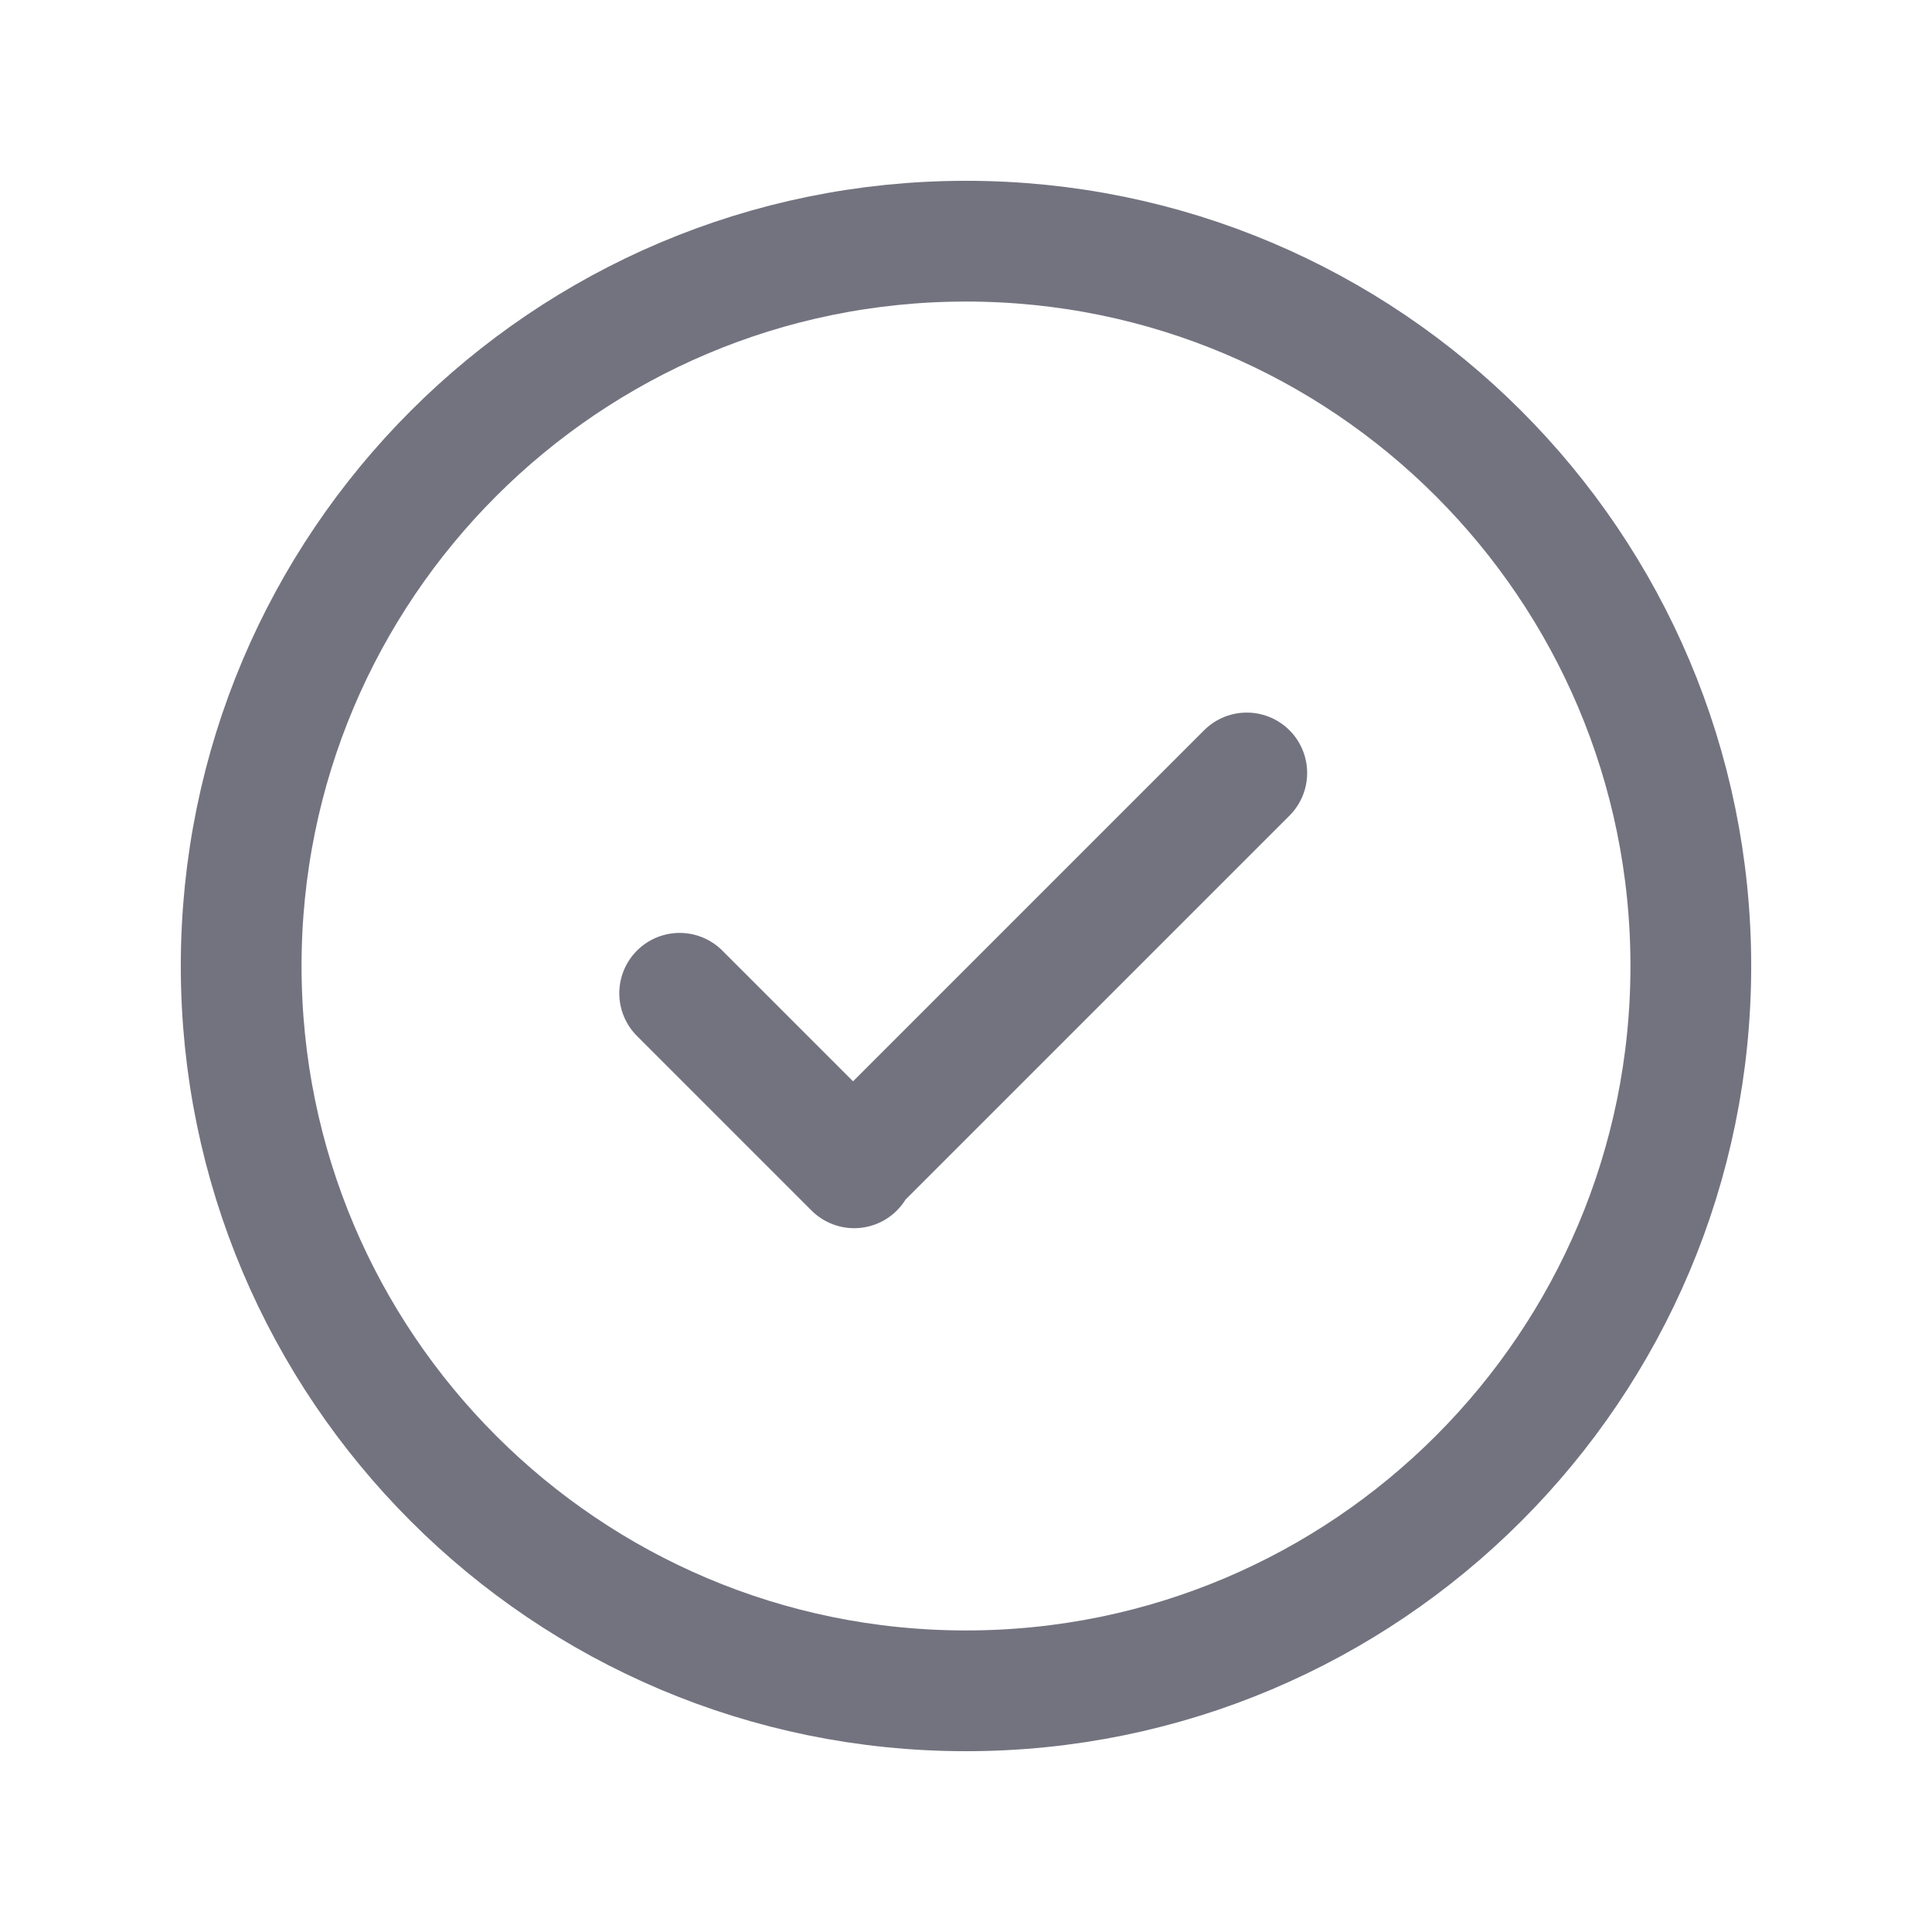
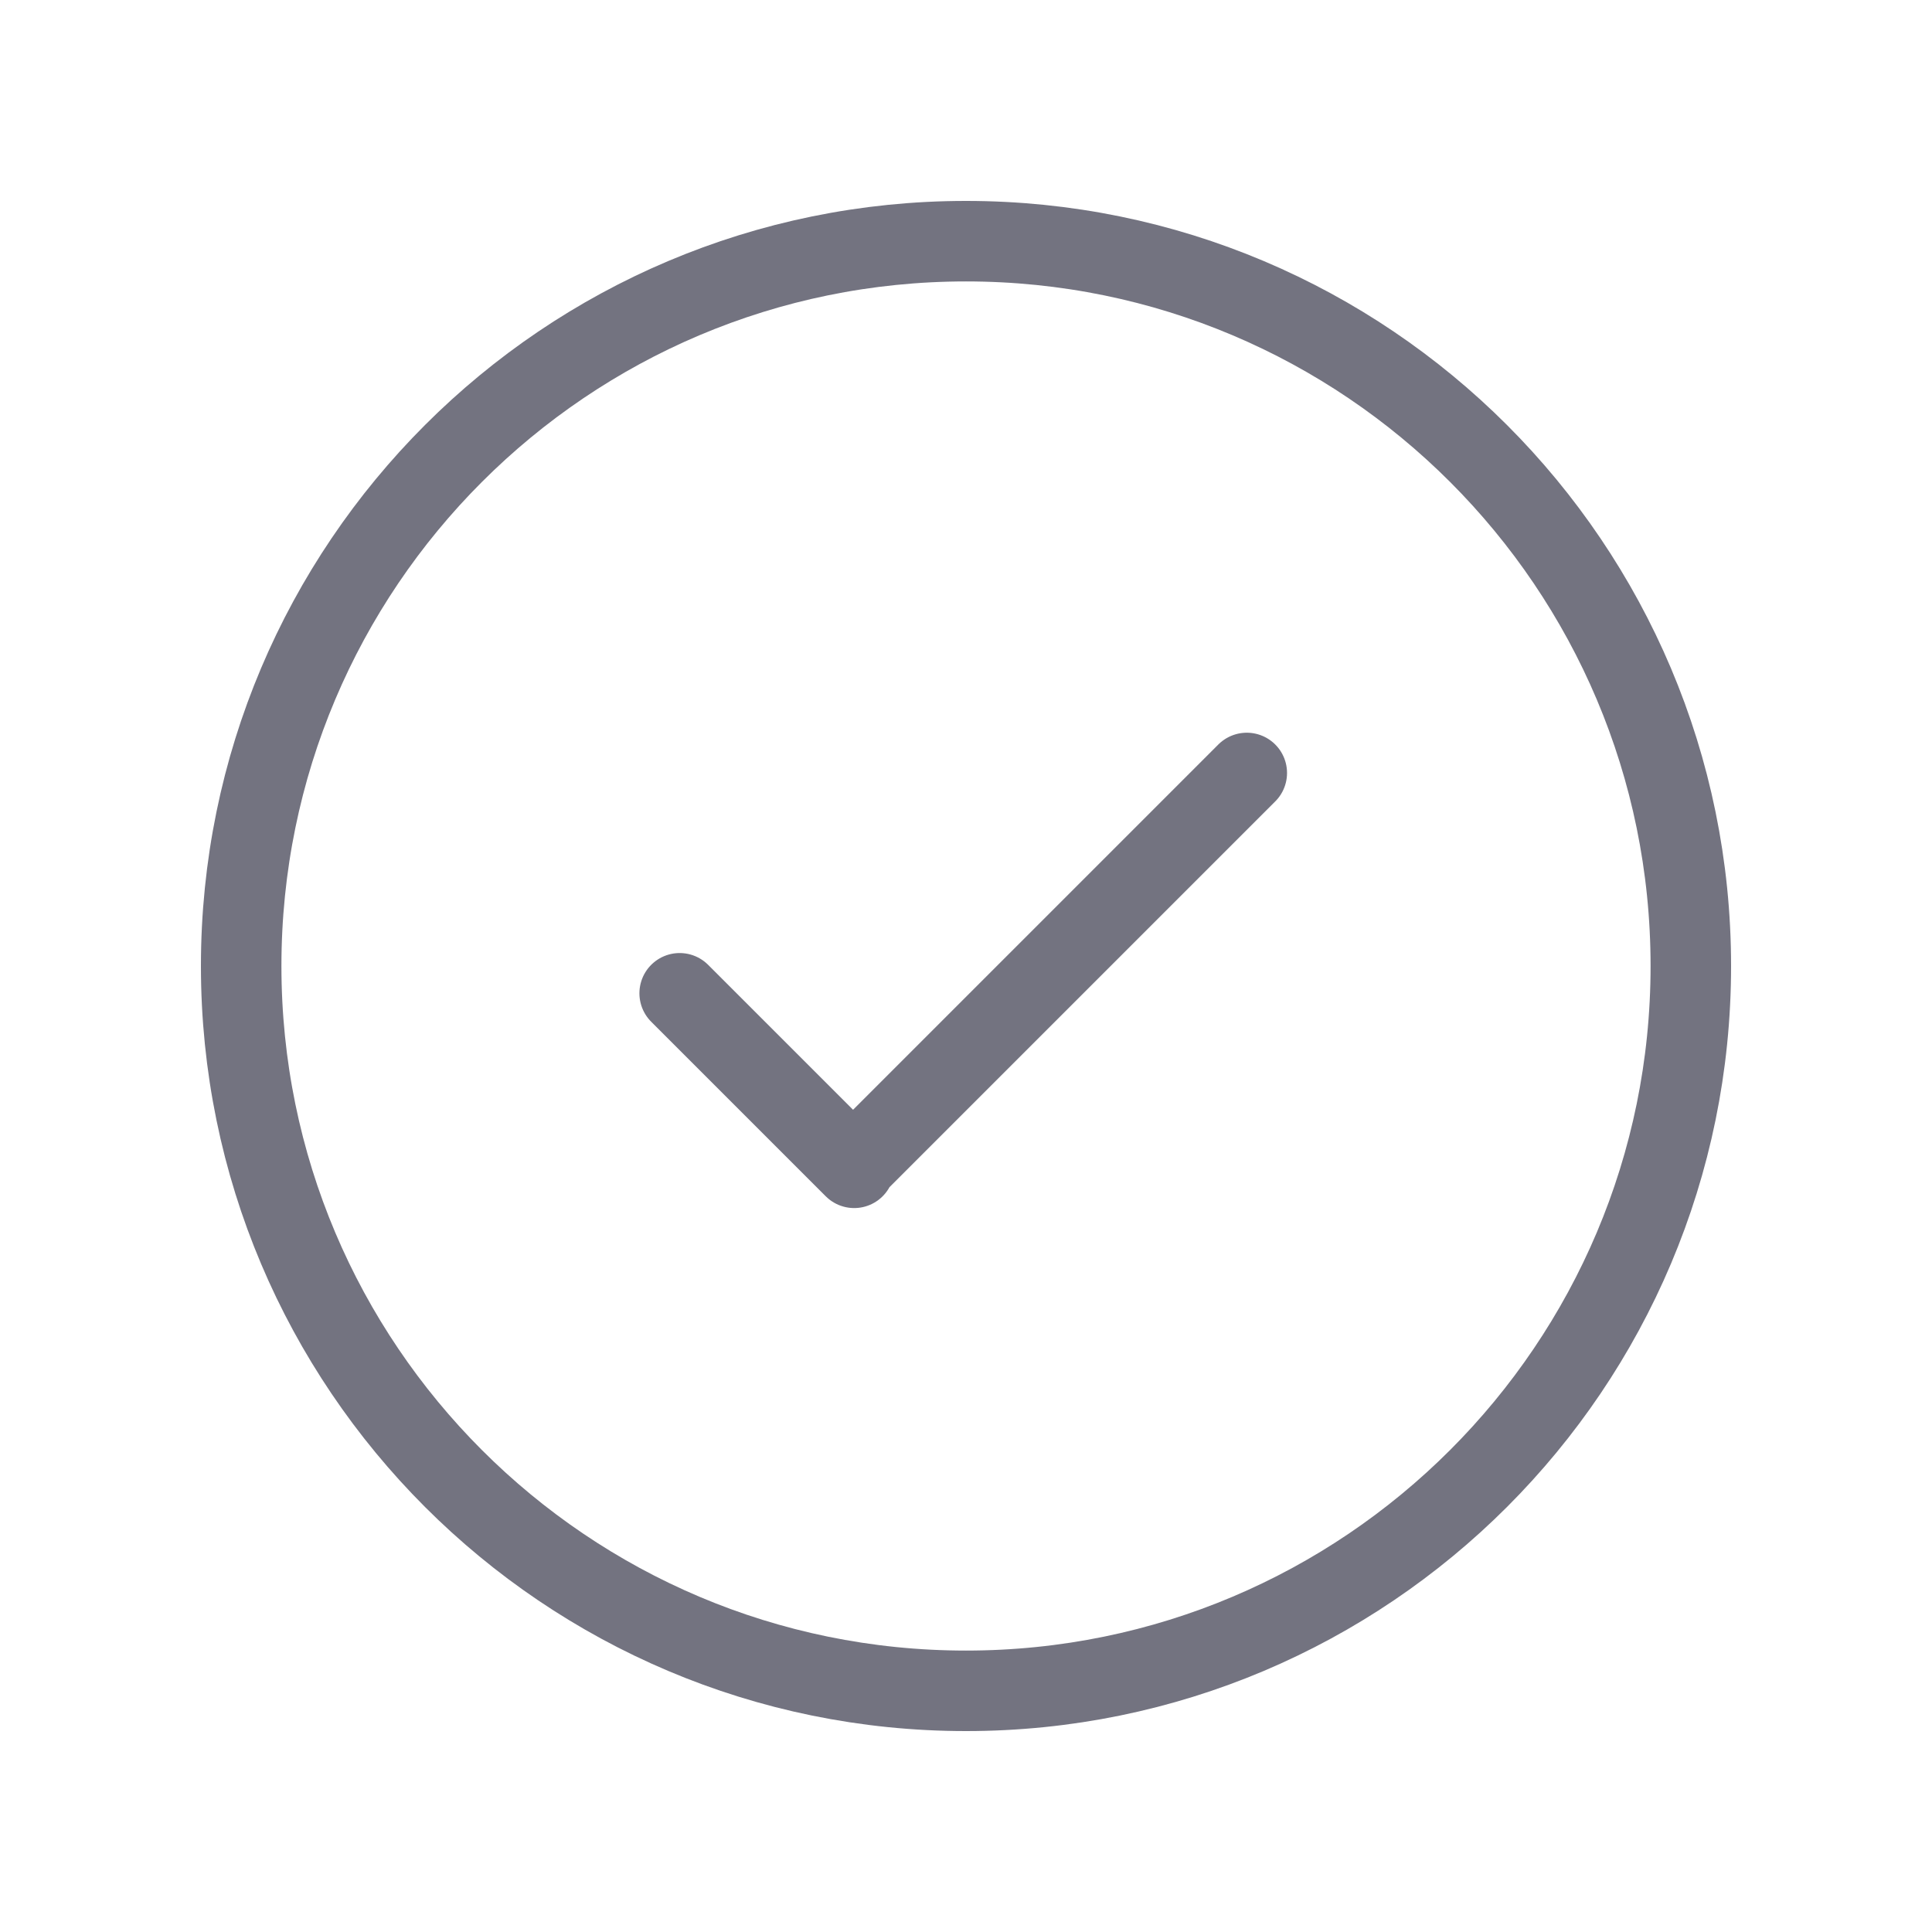
<svg xmlns="http://www.w3.org/2000/svg" width="24" height="24" viewBox="0 0 24 24" fill="none">
-   <circle cx="12" cy="12" r="9.004" stroke="#737380" stroke-width="1.5" stroke-linecap="round" stroke-linejoin="round" />
-   <path d="M8.443 12.339L10.611 14.507L10.597 14.493L15.488 9.602" stroke="#737380" stroke-width="1.5" stroke-linecap="round" stroke-linejoin="round" />
+   <circle cx="12" cy="12" r="9.004" stroke="#737380" strokeWidth="1.5" stroke-linecap="round" stroke-linejoin="round" />
+   <path d="M8.443 12.339L10.611 14.507L10.597 14.493L15.488 9.602" stroke="#737380" strokeWidth="1.5" stroke-linecap="round" stroke-linejoin="round" />
</svg>
